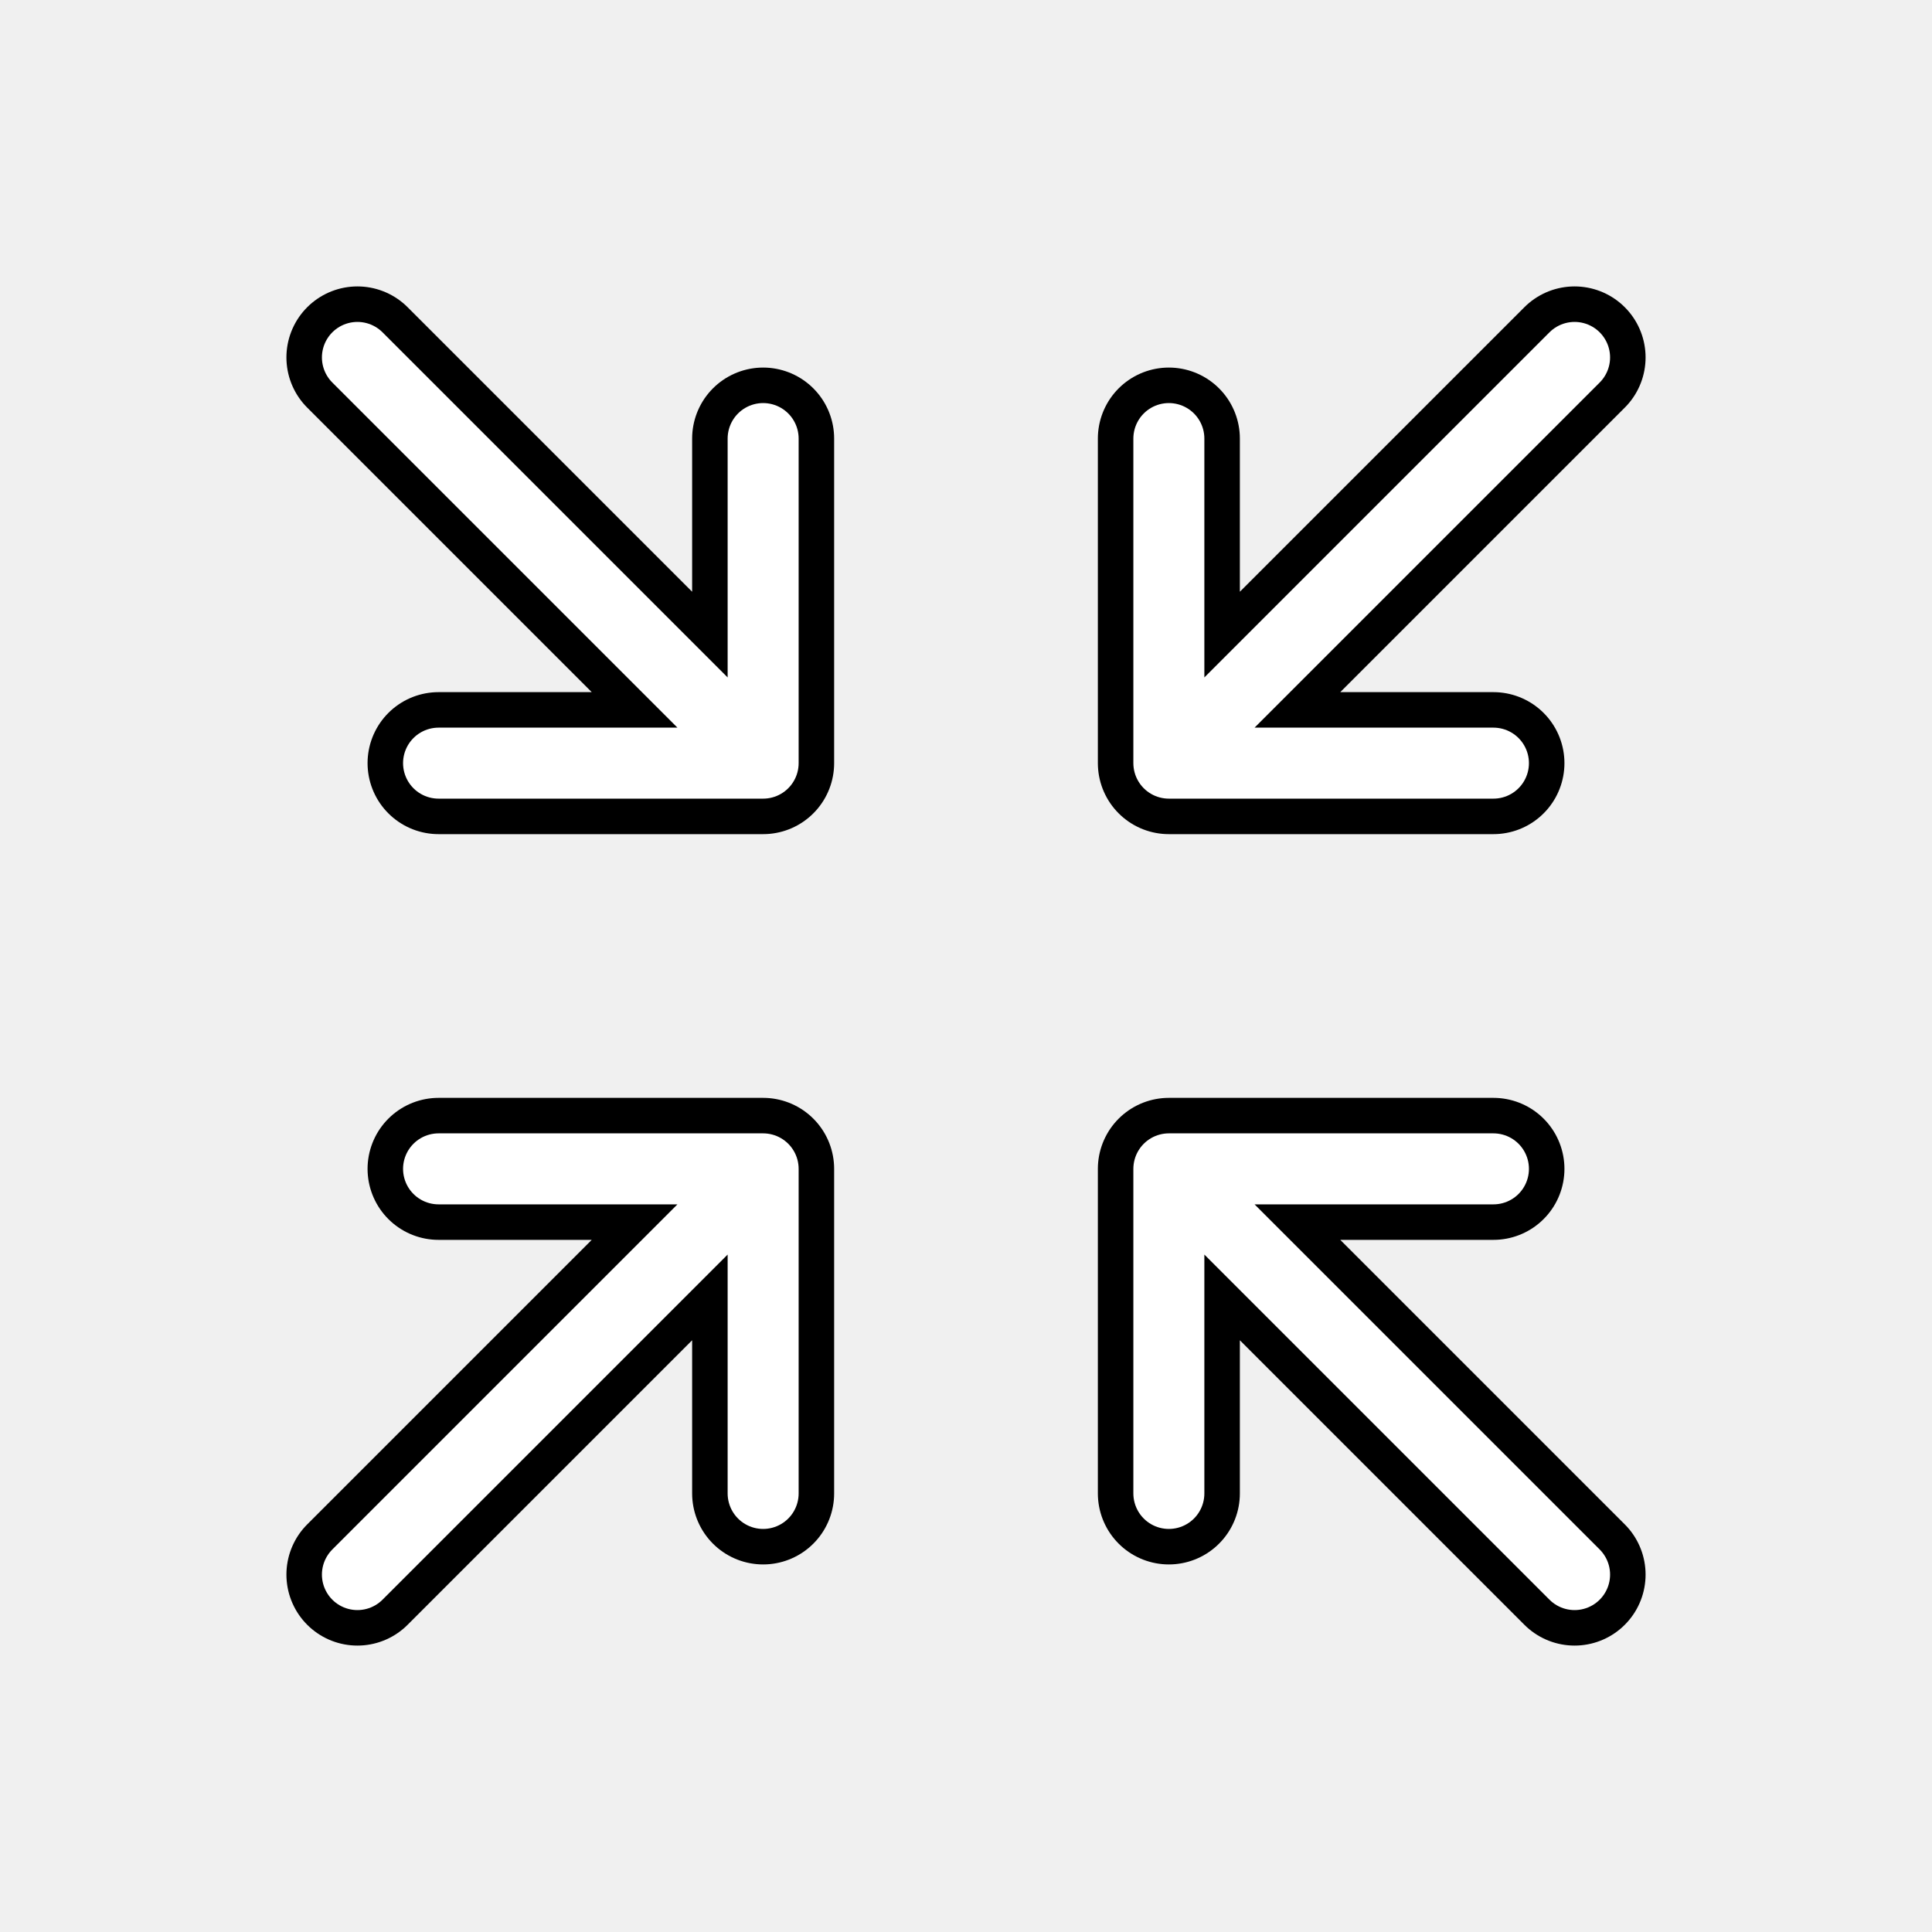
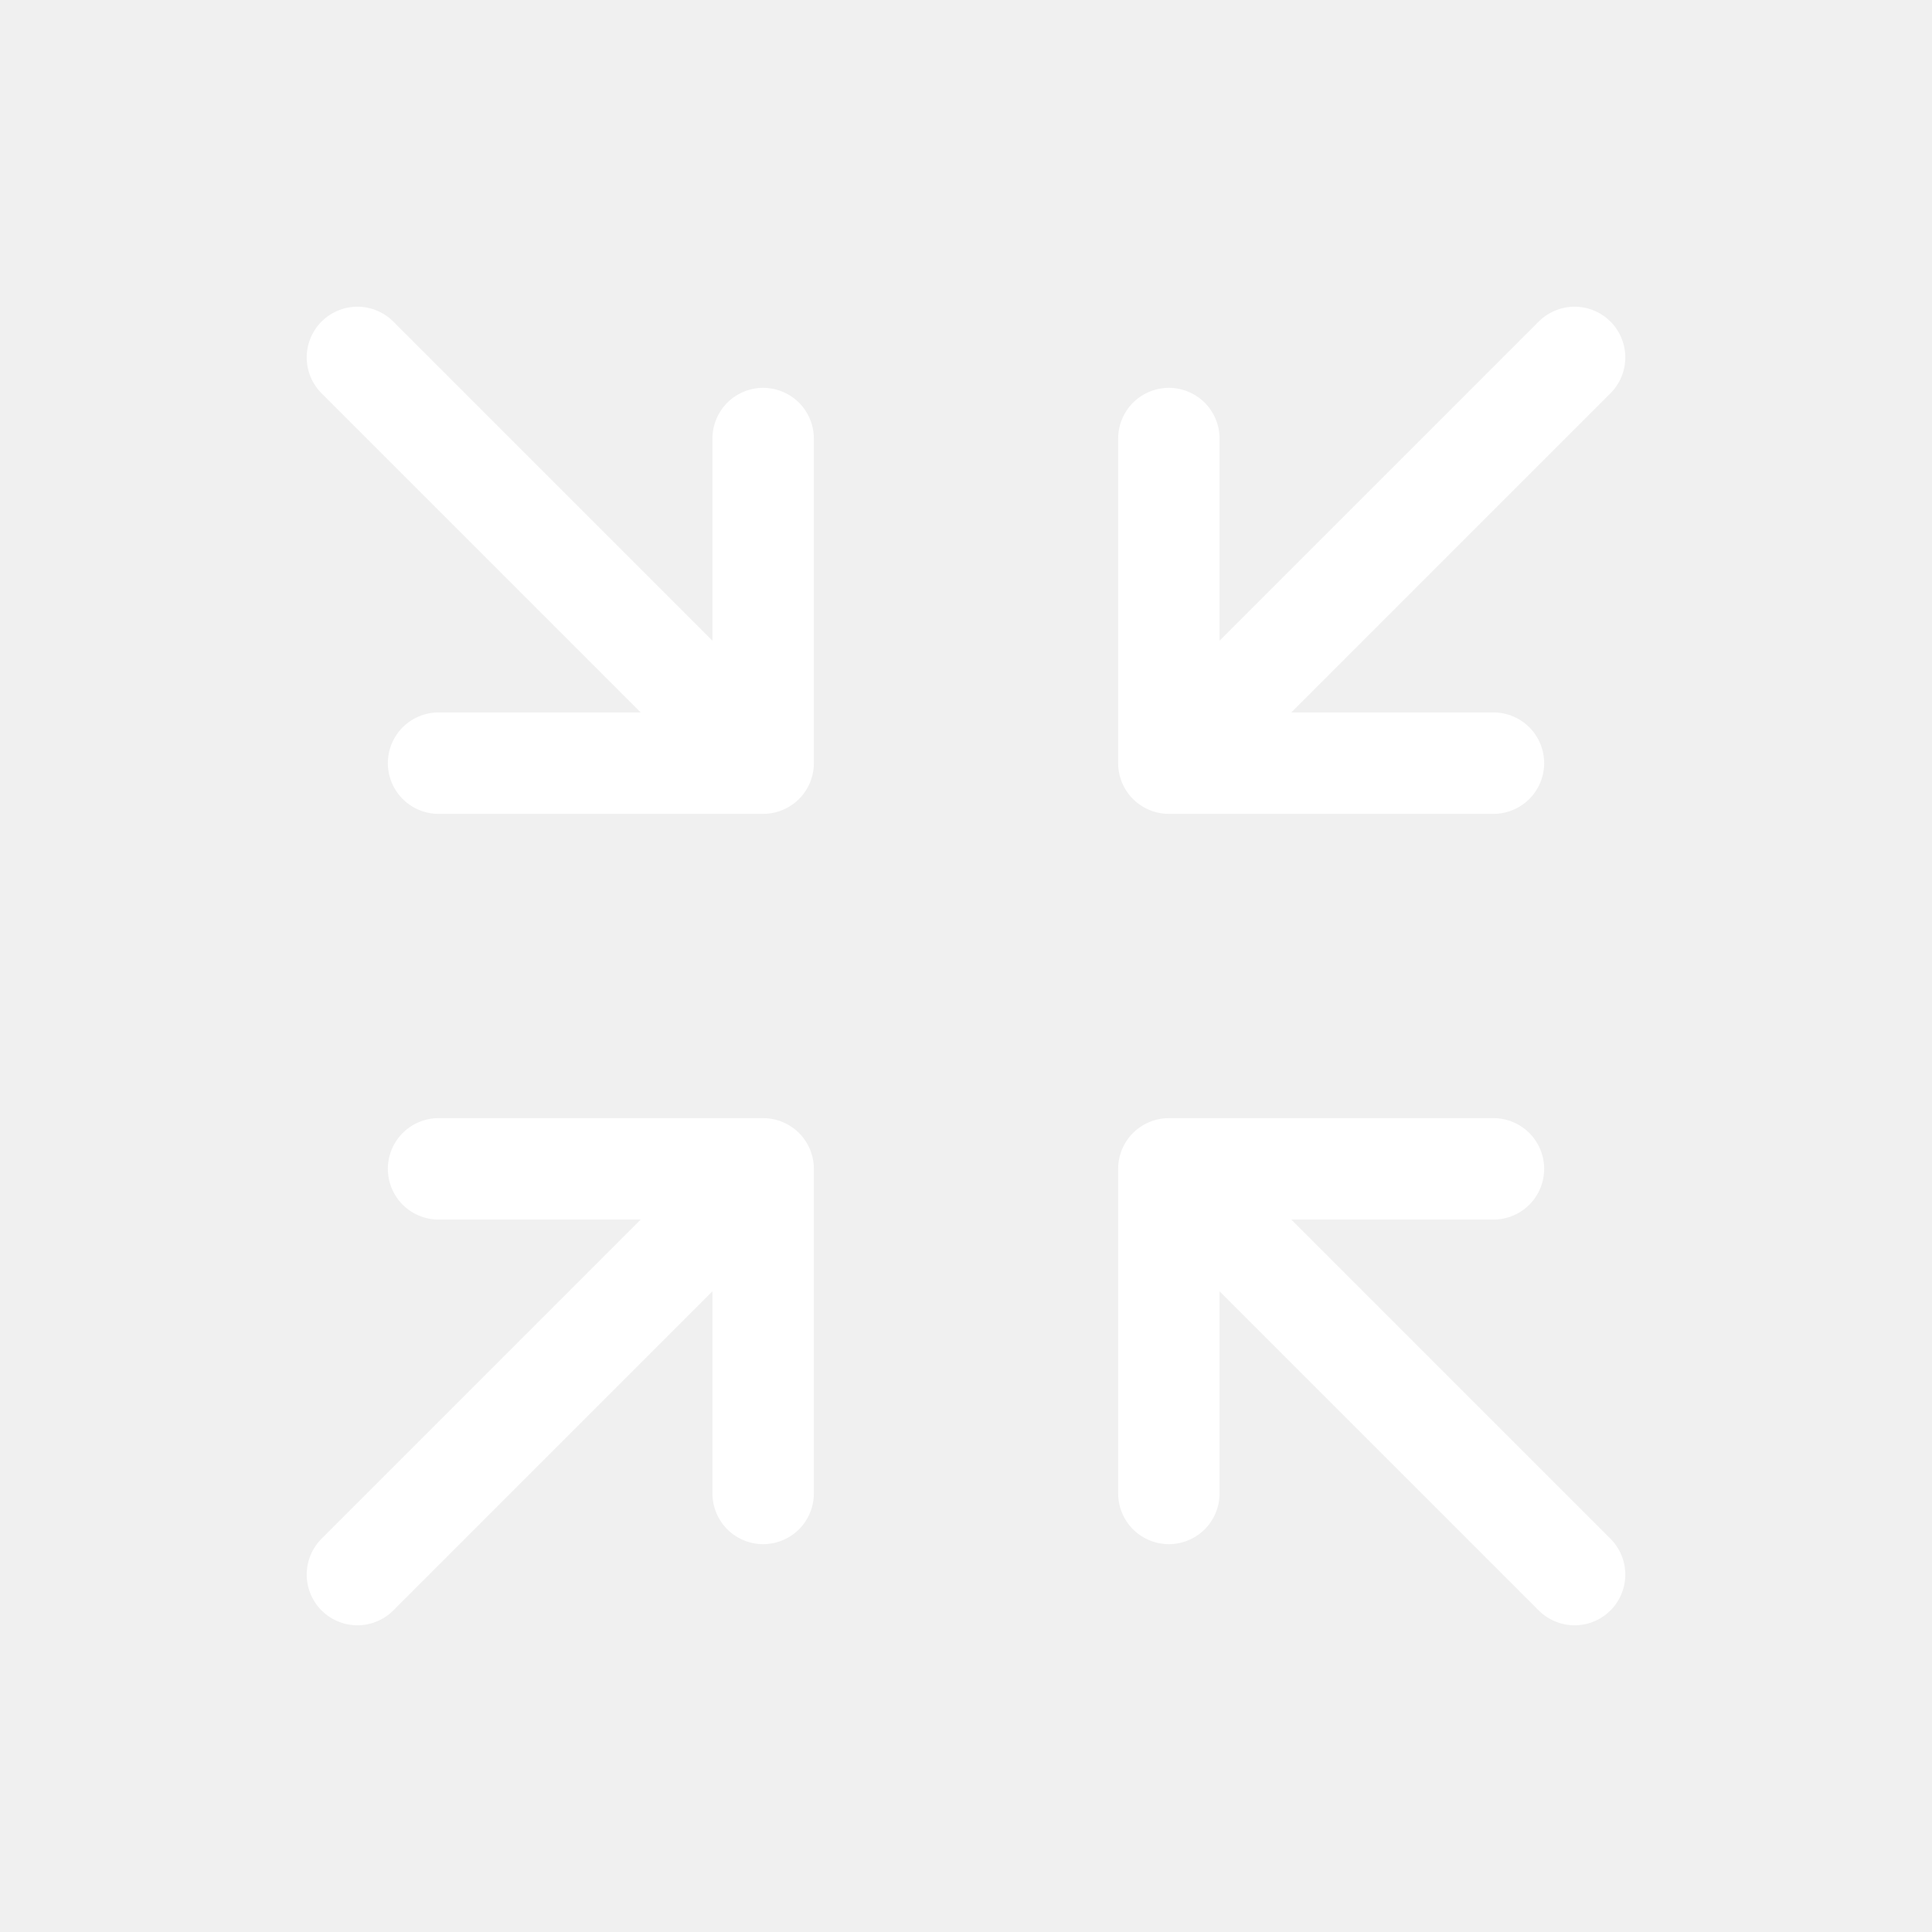
<svg xmlns="http://www.w3.org/2000/svg" width="72" height="72" viewBox="0 0 24 24" fill="none">
  <g transform="translate(1.92 1.92) scale(0.84)" stroke-linecap="round" stroke-linejoin="round">
-     <g stroke="#000" stroke-width="2.1">
-       <path d="M15 15l6 6m-6-6v4.8m0-4.8h4.8" />
-       <path d="M9 19.8V15m0 0H4.2M9 15l-6 6" />
-       <path d="M15 4.2V9m0 0h4.8M15 9l6-6" />
-       <path d="M9 4.2V9m0 0H4.2M9 9L3 3" />
-     </g>
-     <g stroke="#fff" stroke-width="1.05">
+     <g stroke="#fff" stroke-width="1.5">
      <path d="M15 15l6 6m-6-6v4.8m0-4.8h4.8" />
      <path d="M9 19.8V15m0 0H4.2M9 15l-6 6" />
      <path d="M15 4.2V9m0 0h4.8M15 9l6-6" />
      <path d="M9 4.2V9m0 0H4.2M9 9L3 3" />
    </g>
  </g>
</svg>
